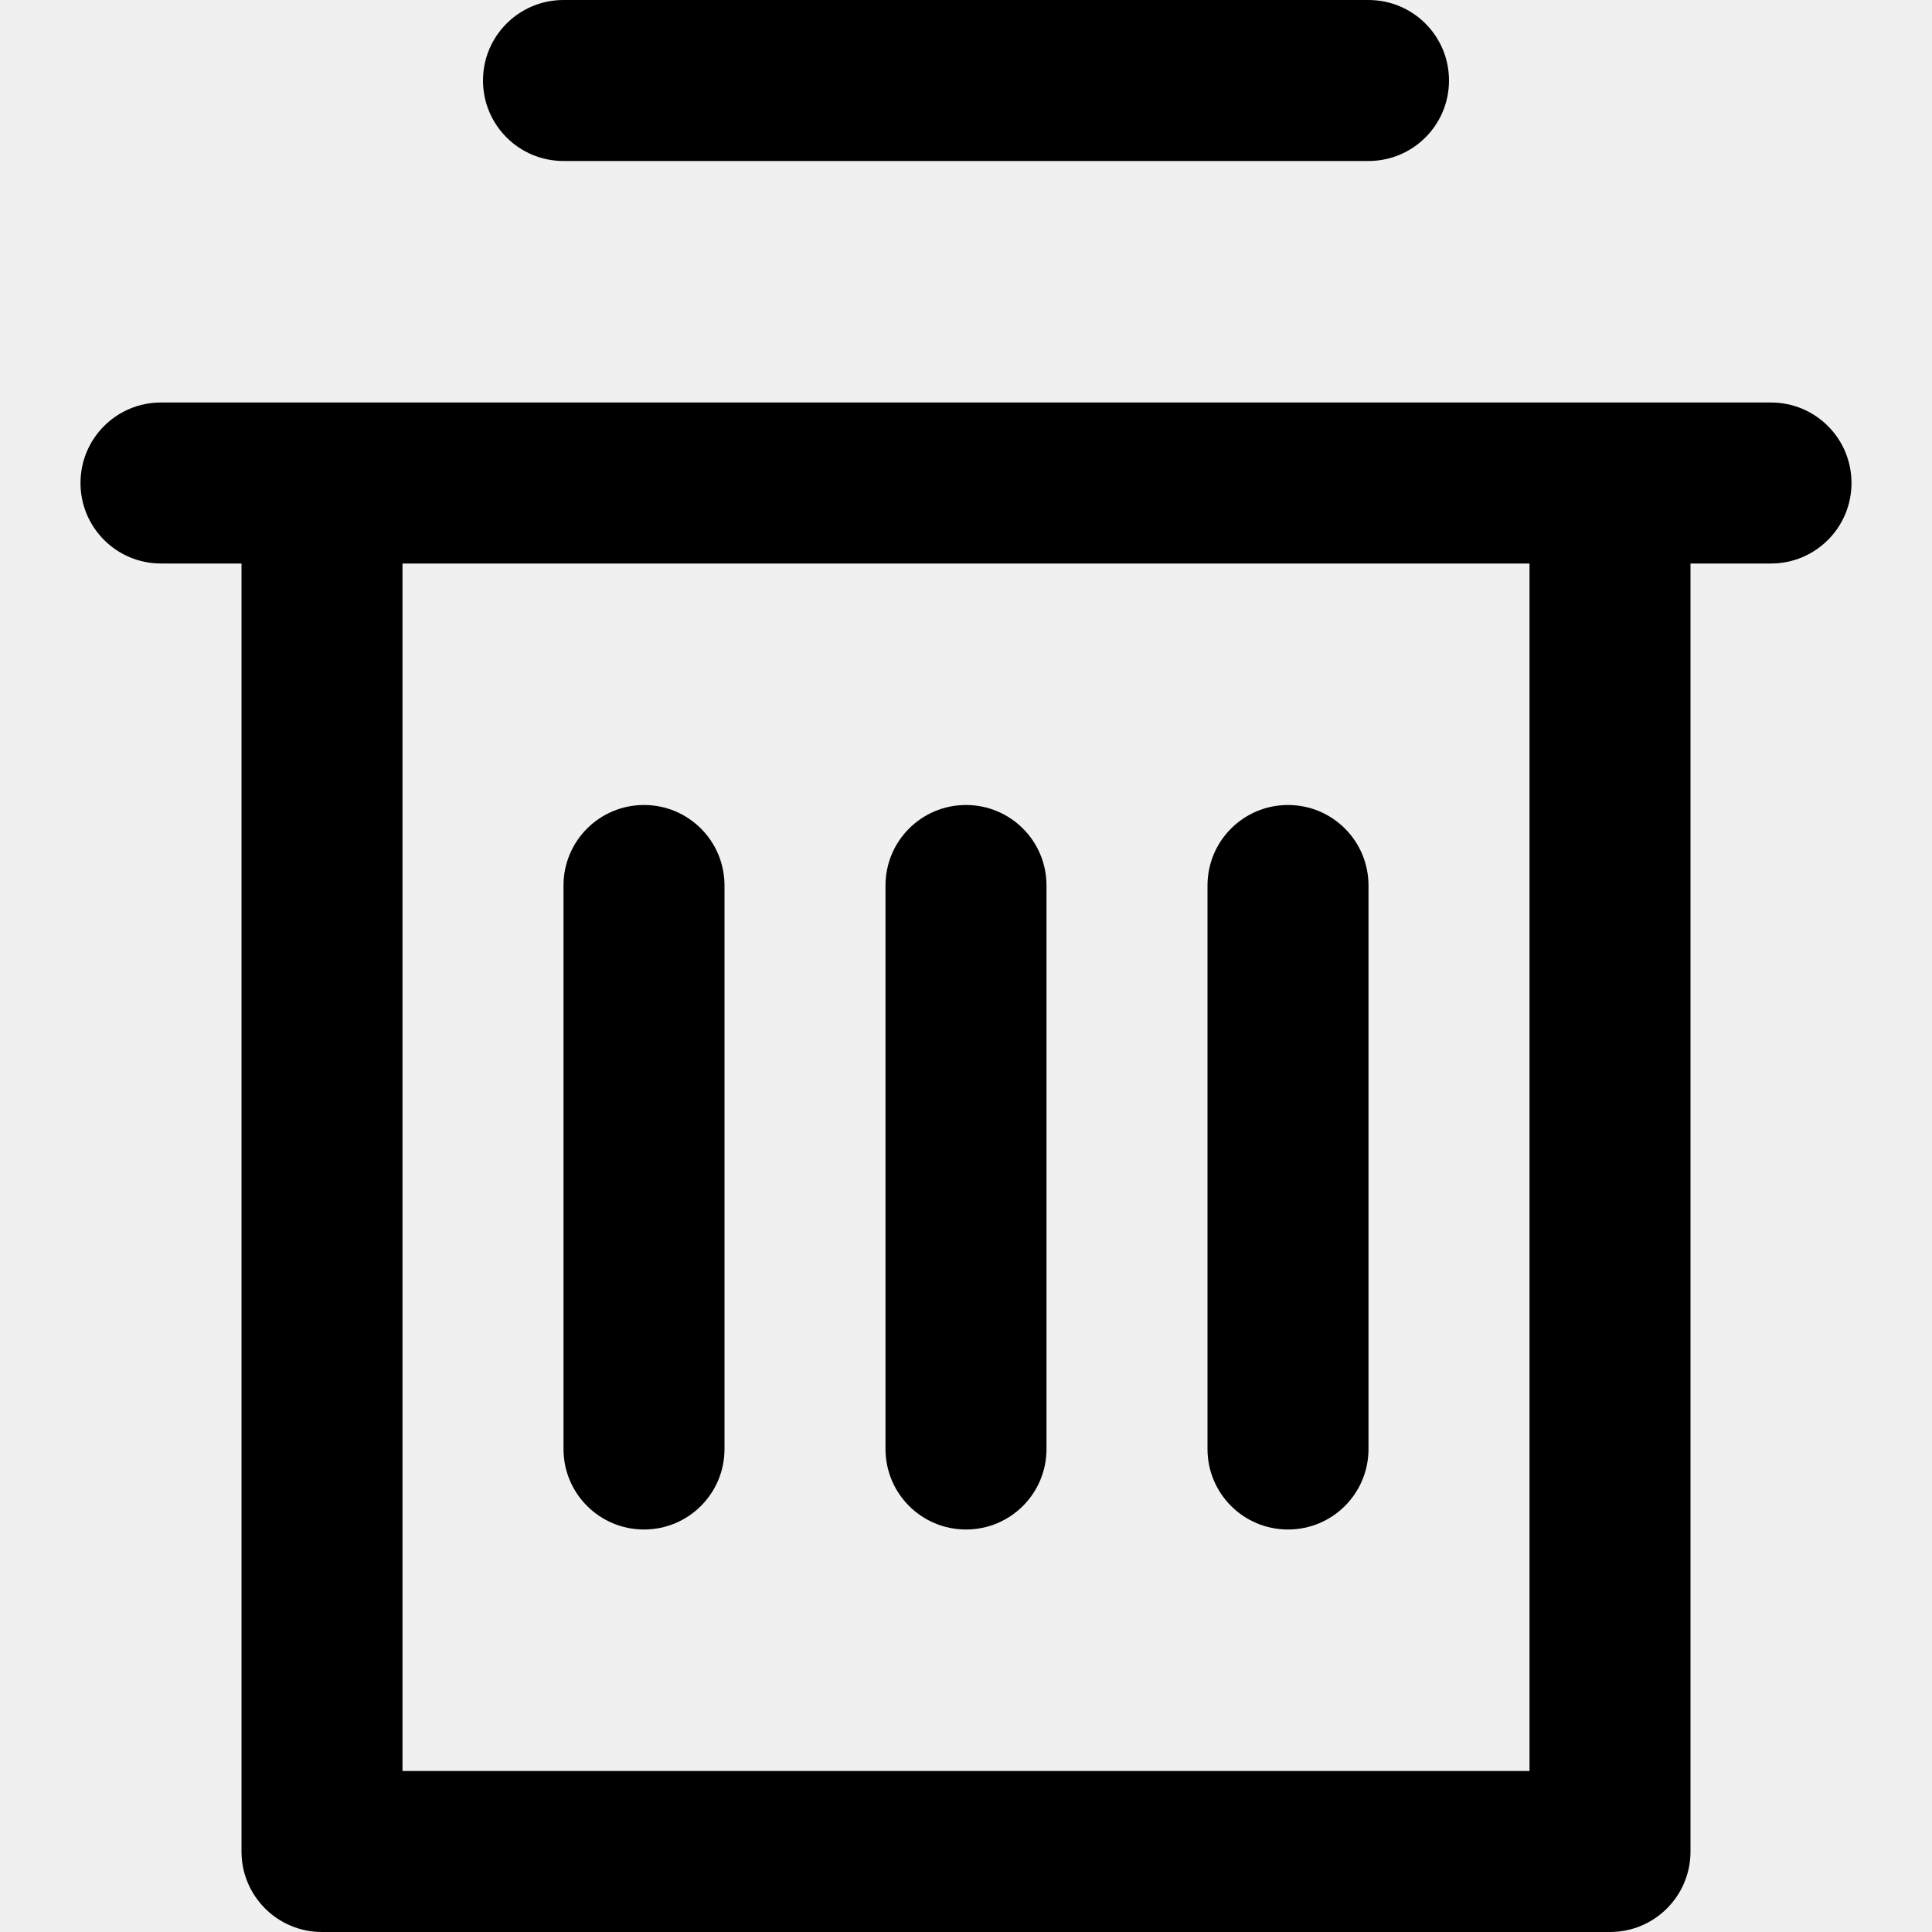
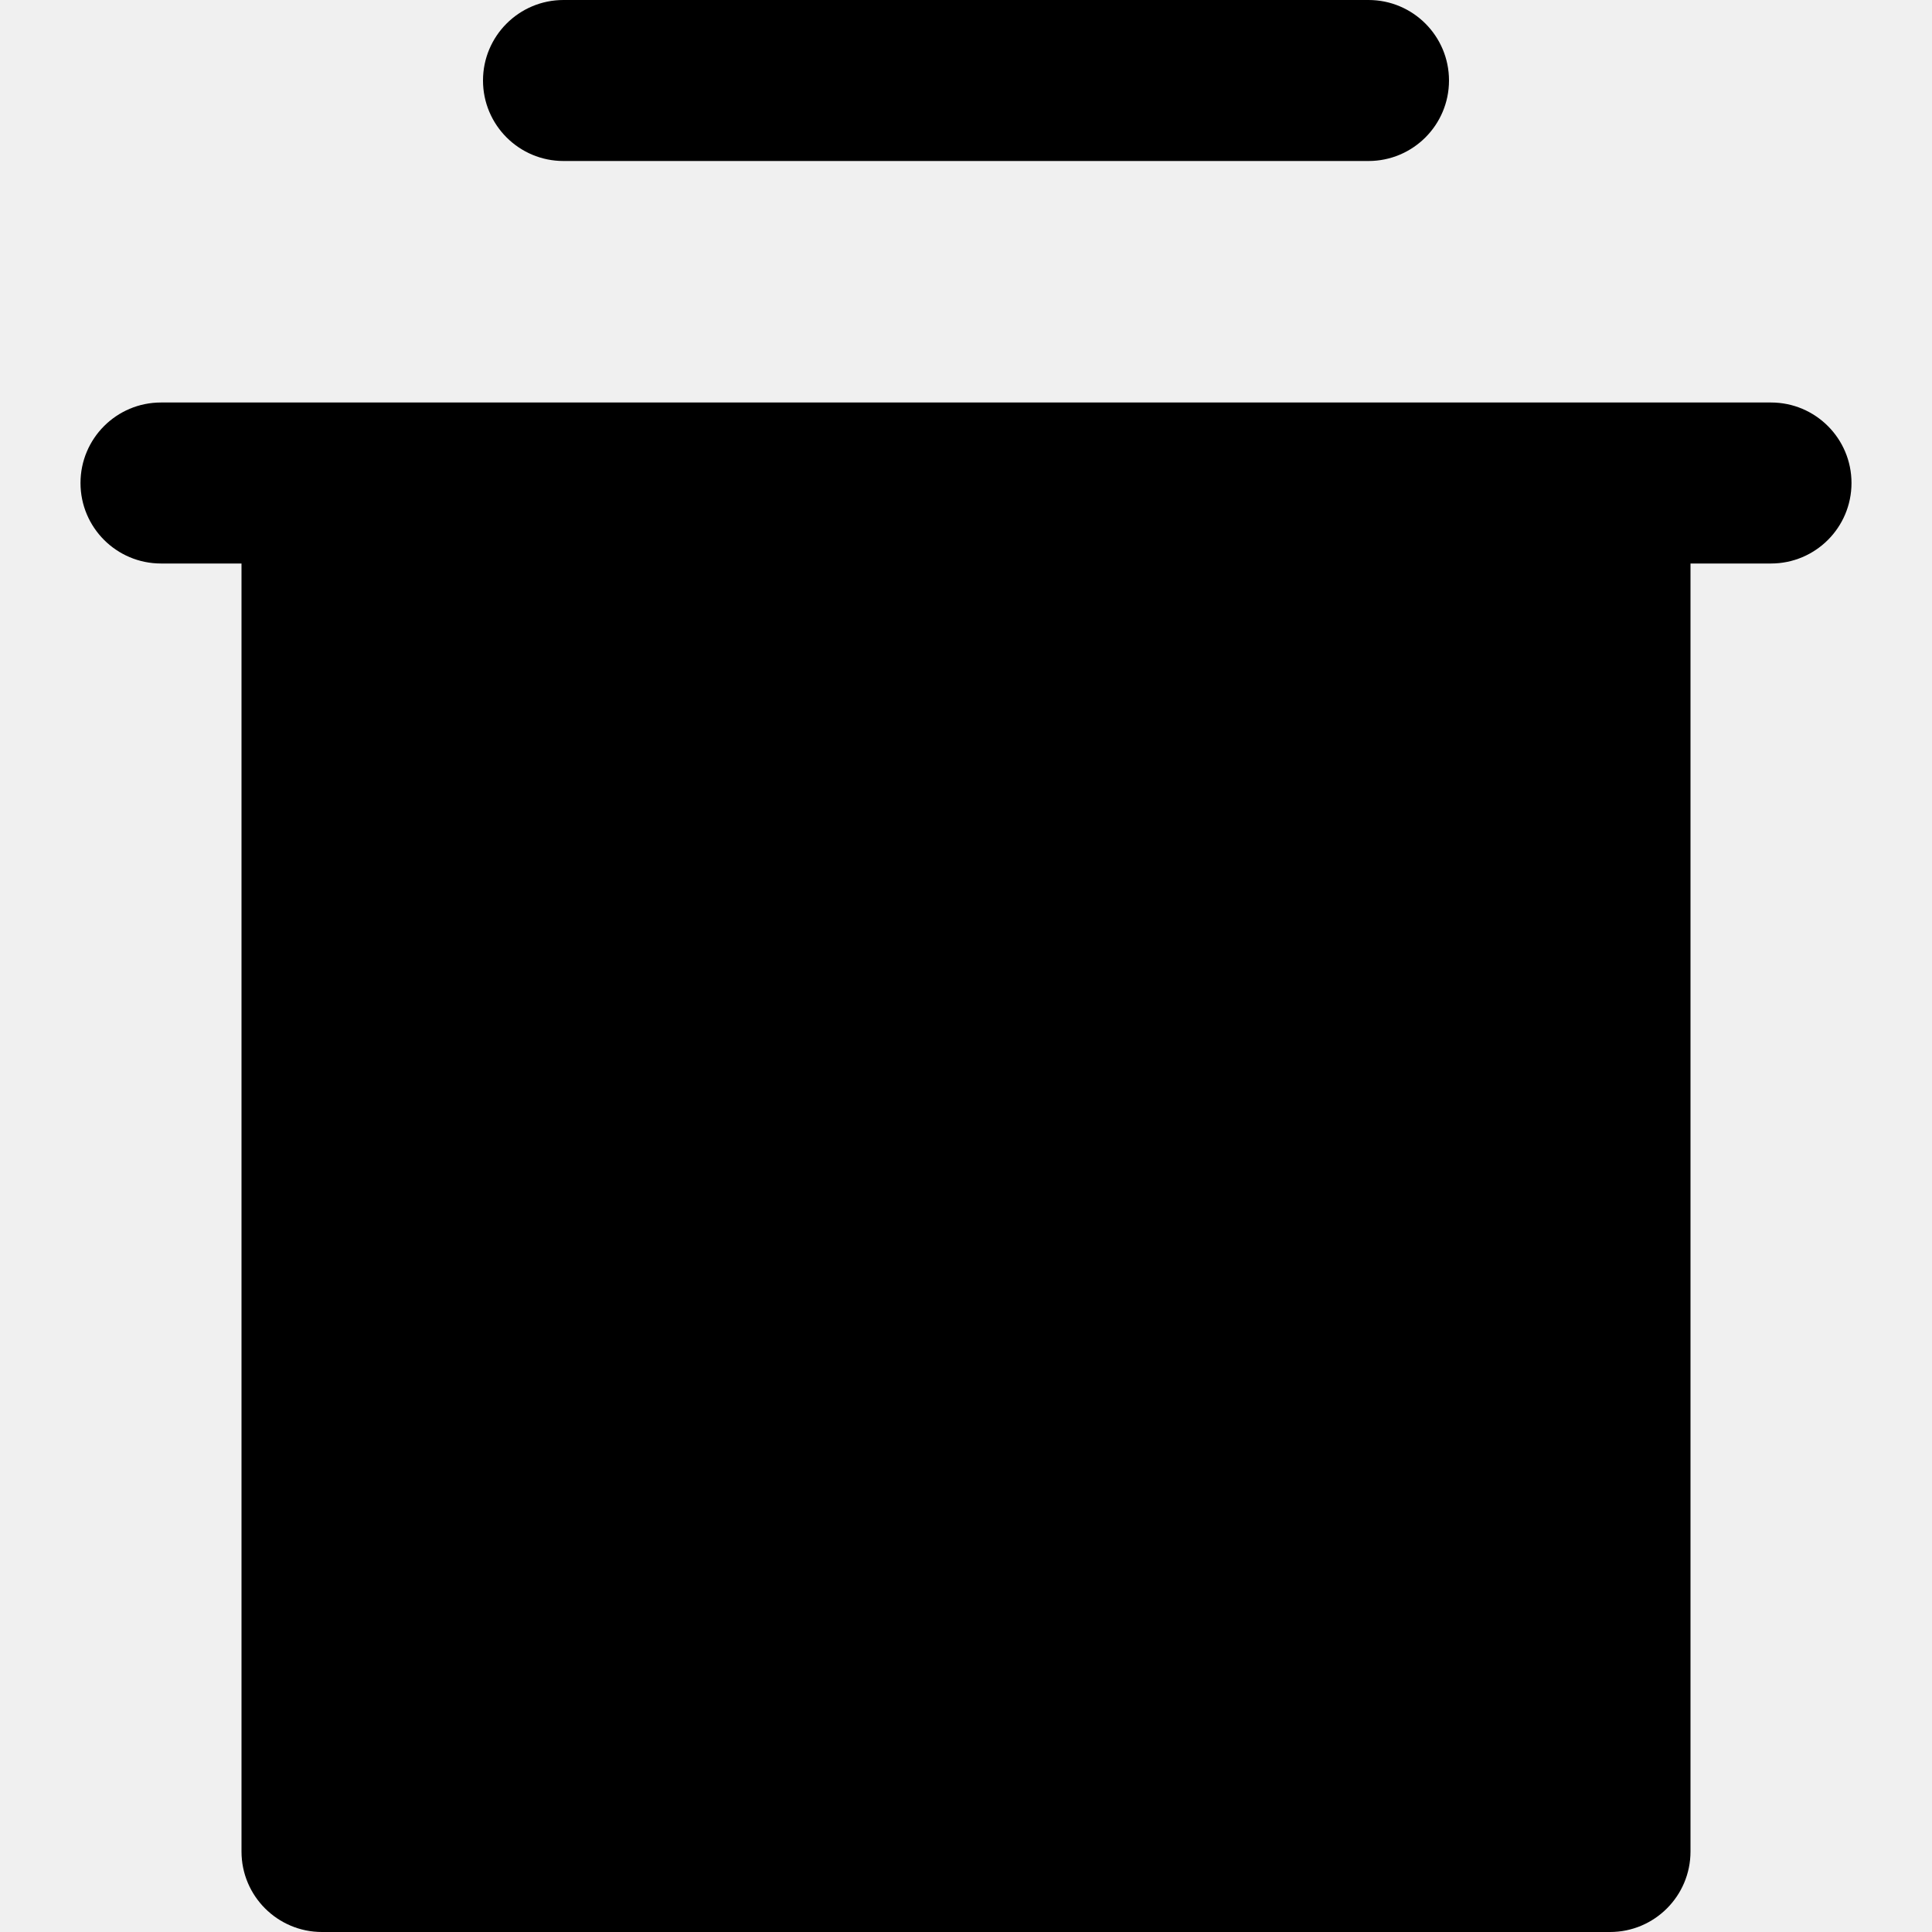
- <svg xmlns="http://www.w3.org/2000/svg" xmlns:xlink="http://www.w3.org/1999/xlink" width="24px" height="24px" viewBox="0 0 24 24" version="1.1">
-   <defs>
-     <path d="M16,19 C16.553,19 17,18.553 17,18 L17,11 C17,10.447 16.553,10 16,10 C15.447,10 15,10.447 15,11 L15,18 C15,18.553 15.447,19 16,19 M12,19 C12.553,19 13,18.553 13,18 L13,11 C13,10.447 12.553,10 12,10 C11.447,10 11,10.447 11,11 L11,18 C11,18.553 11.447,19 12,19 M8,19 C8.553,19 9,18.553 9,18 L9,11 C9,10.447 8.553,10 8,10 C7.447,10 7,10.447 7,11 L7,18 C7,18.553 7.447,19 8,19 M7,2 L17,2 C17.553,2 18,1.553 18,1 C18,0.447 17.553,0 17,0 L7,0 C6.447,0 6,0.447 6,1 C6,1.553 6.447,2 7,2 M5,22 L19,22 L19,7 L5,7 L5,22 Z M22,5 L2,5 C1.447,5 1,5.447 1,6 C1,6.553 1.447,7 2,7 L3,7 L3,23 C3,23.553 3.447,24 4,24 L20,24 C20.553,24 21,23.553 21,23 L21,7 L22,7 C22.553,7 23,6.553 23,6 C23,5.447 22.553,5 22,5 Z" id="path-1" />
-   </defs>
-   <g id="trash" stroke="none" stroke-width="1" fill="none" fill-rule="evenodd">
-     <mask id="mask-2" fill="white">
-       <use xlink:href="#path-1" />
-     </mask>
-     <use id="icons/24px/Trash" fill="#000000" xlink:href="#path-1" />
-   </g>
+ <svg xmlns="http://www.w3.org/2000/svg" viewBox="0 0 24 24">
+   <path d="M16 19a1 1 0 0 0 1-1v-7a1 1 0 1 0-2 0v7a1 1 0 0 0 1 1m-4 0a1 1 0 0 0 1-1v-7a1 1 0 1 0-2 0v7a1 1 0 0 0 1 1m-4 0a1 1 0 0 0 1-1v-7a1 1 0 1 0-2 0v7a1 1 0 0 0 1 1M7 2h10a1 1 0 1 0 0-2H7a1 1 0 1 0 0 2M5 22h14V7H5v15zM22 5H2a1 1 0 1 0 0 2h1v16a1 1 0 0 0 1 1h16a1 1 0 0 0 1-1V7h1a1 1 0 1 0 0-2z" />
</svg>
